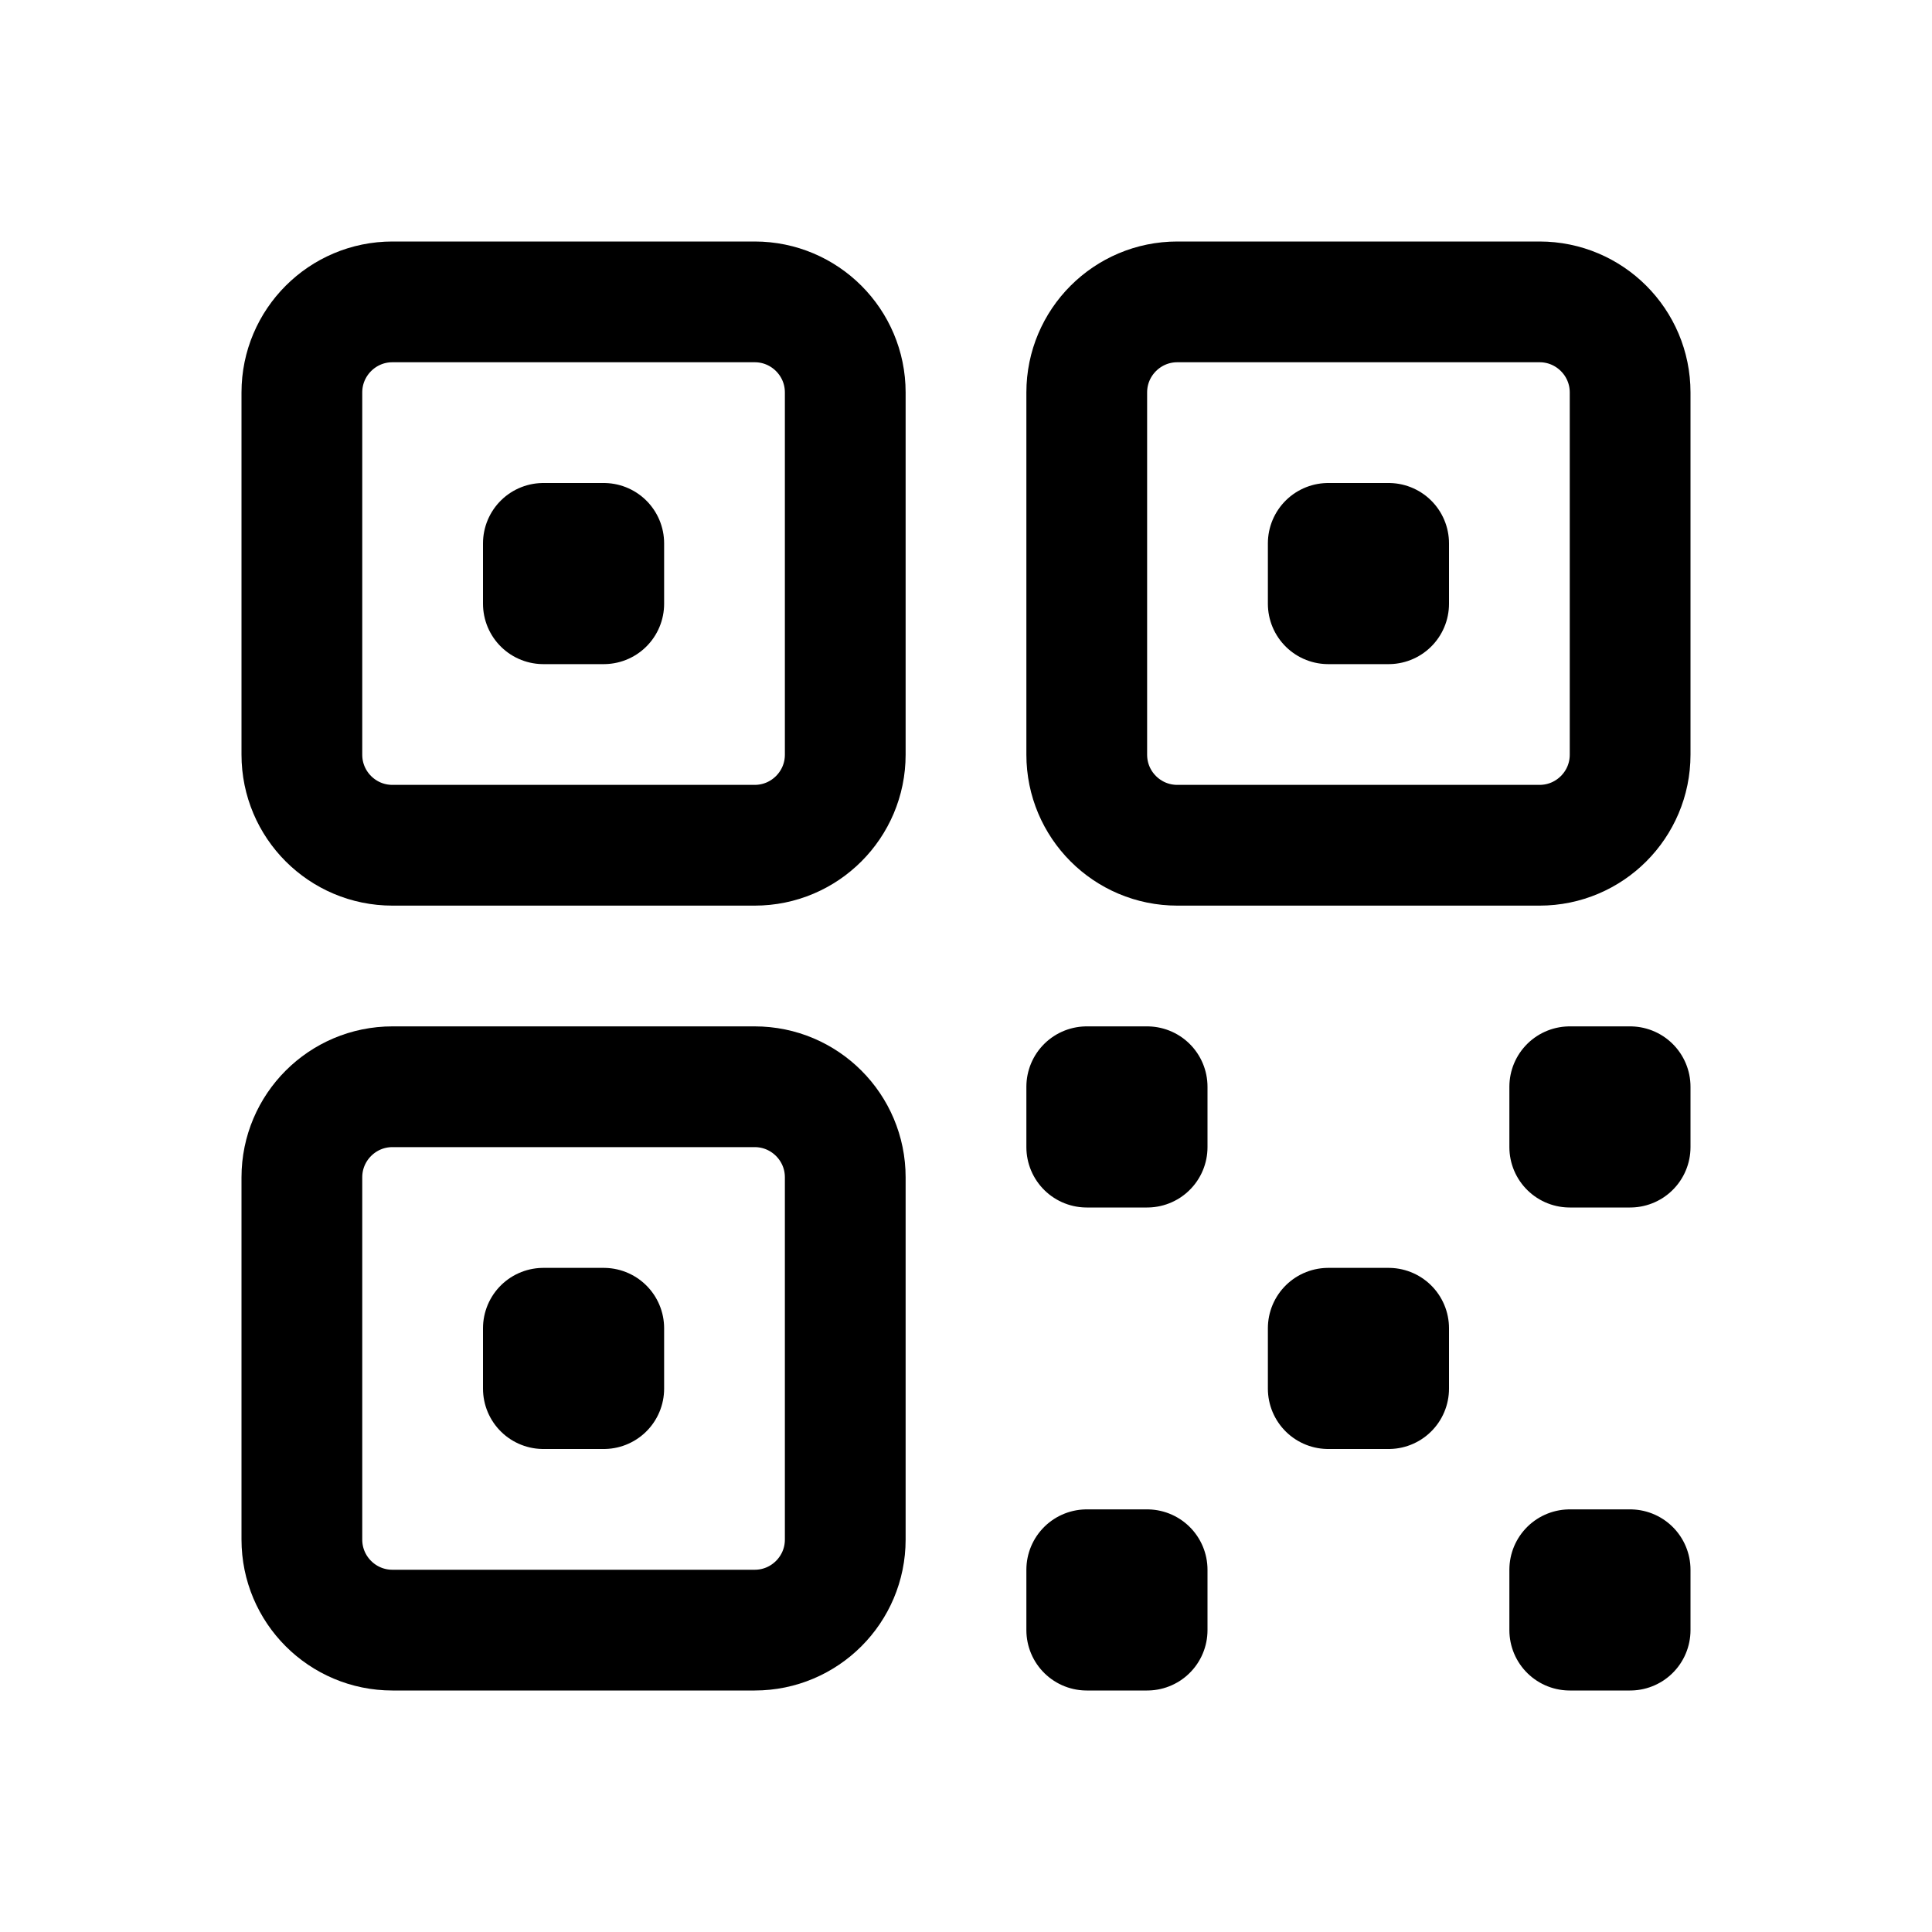
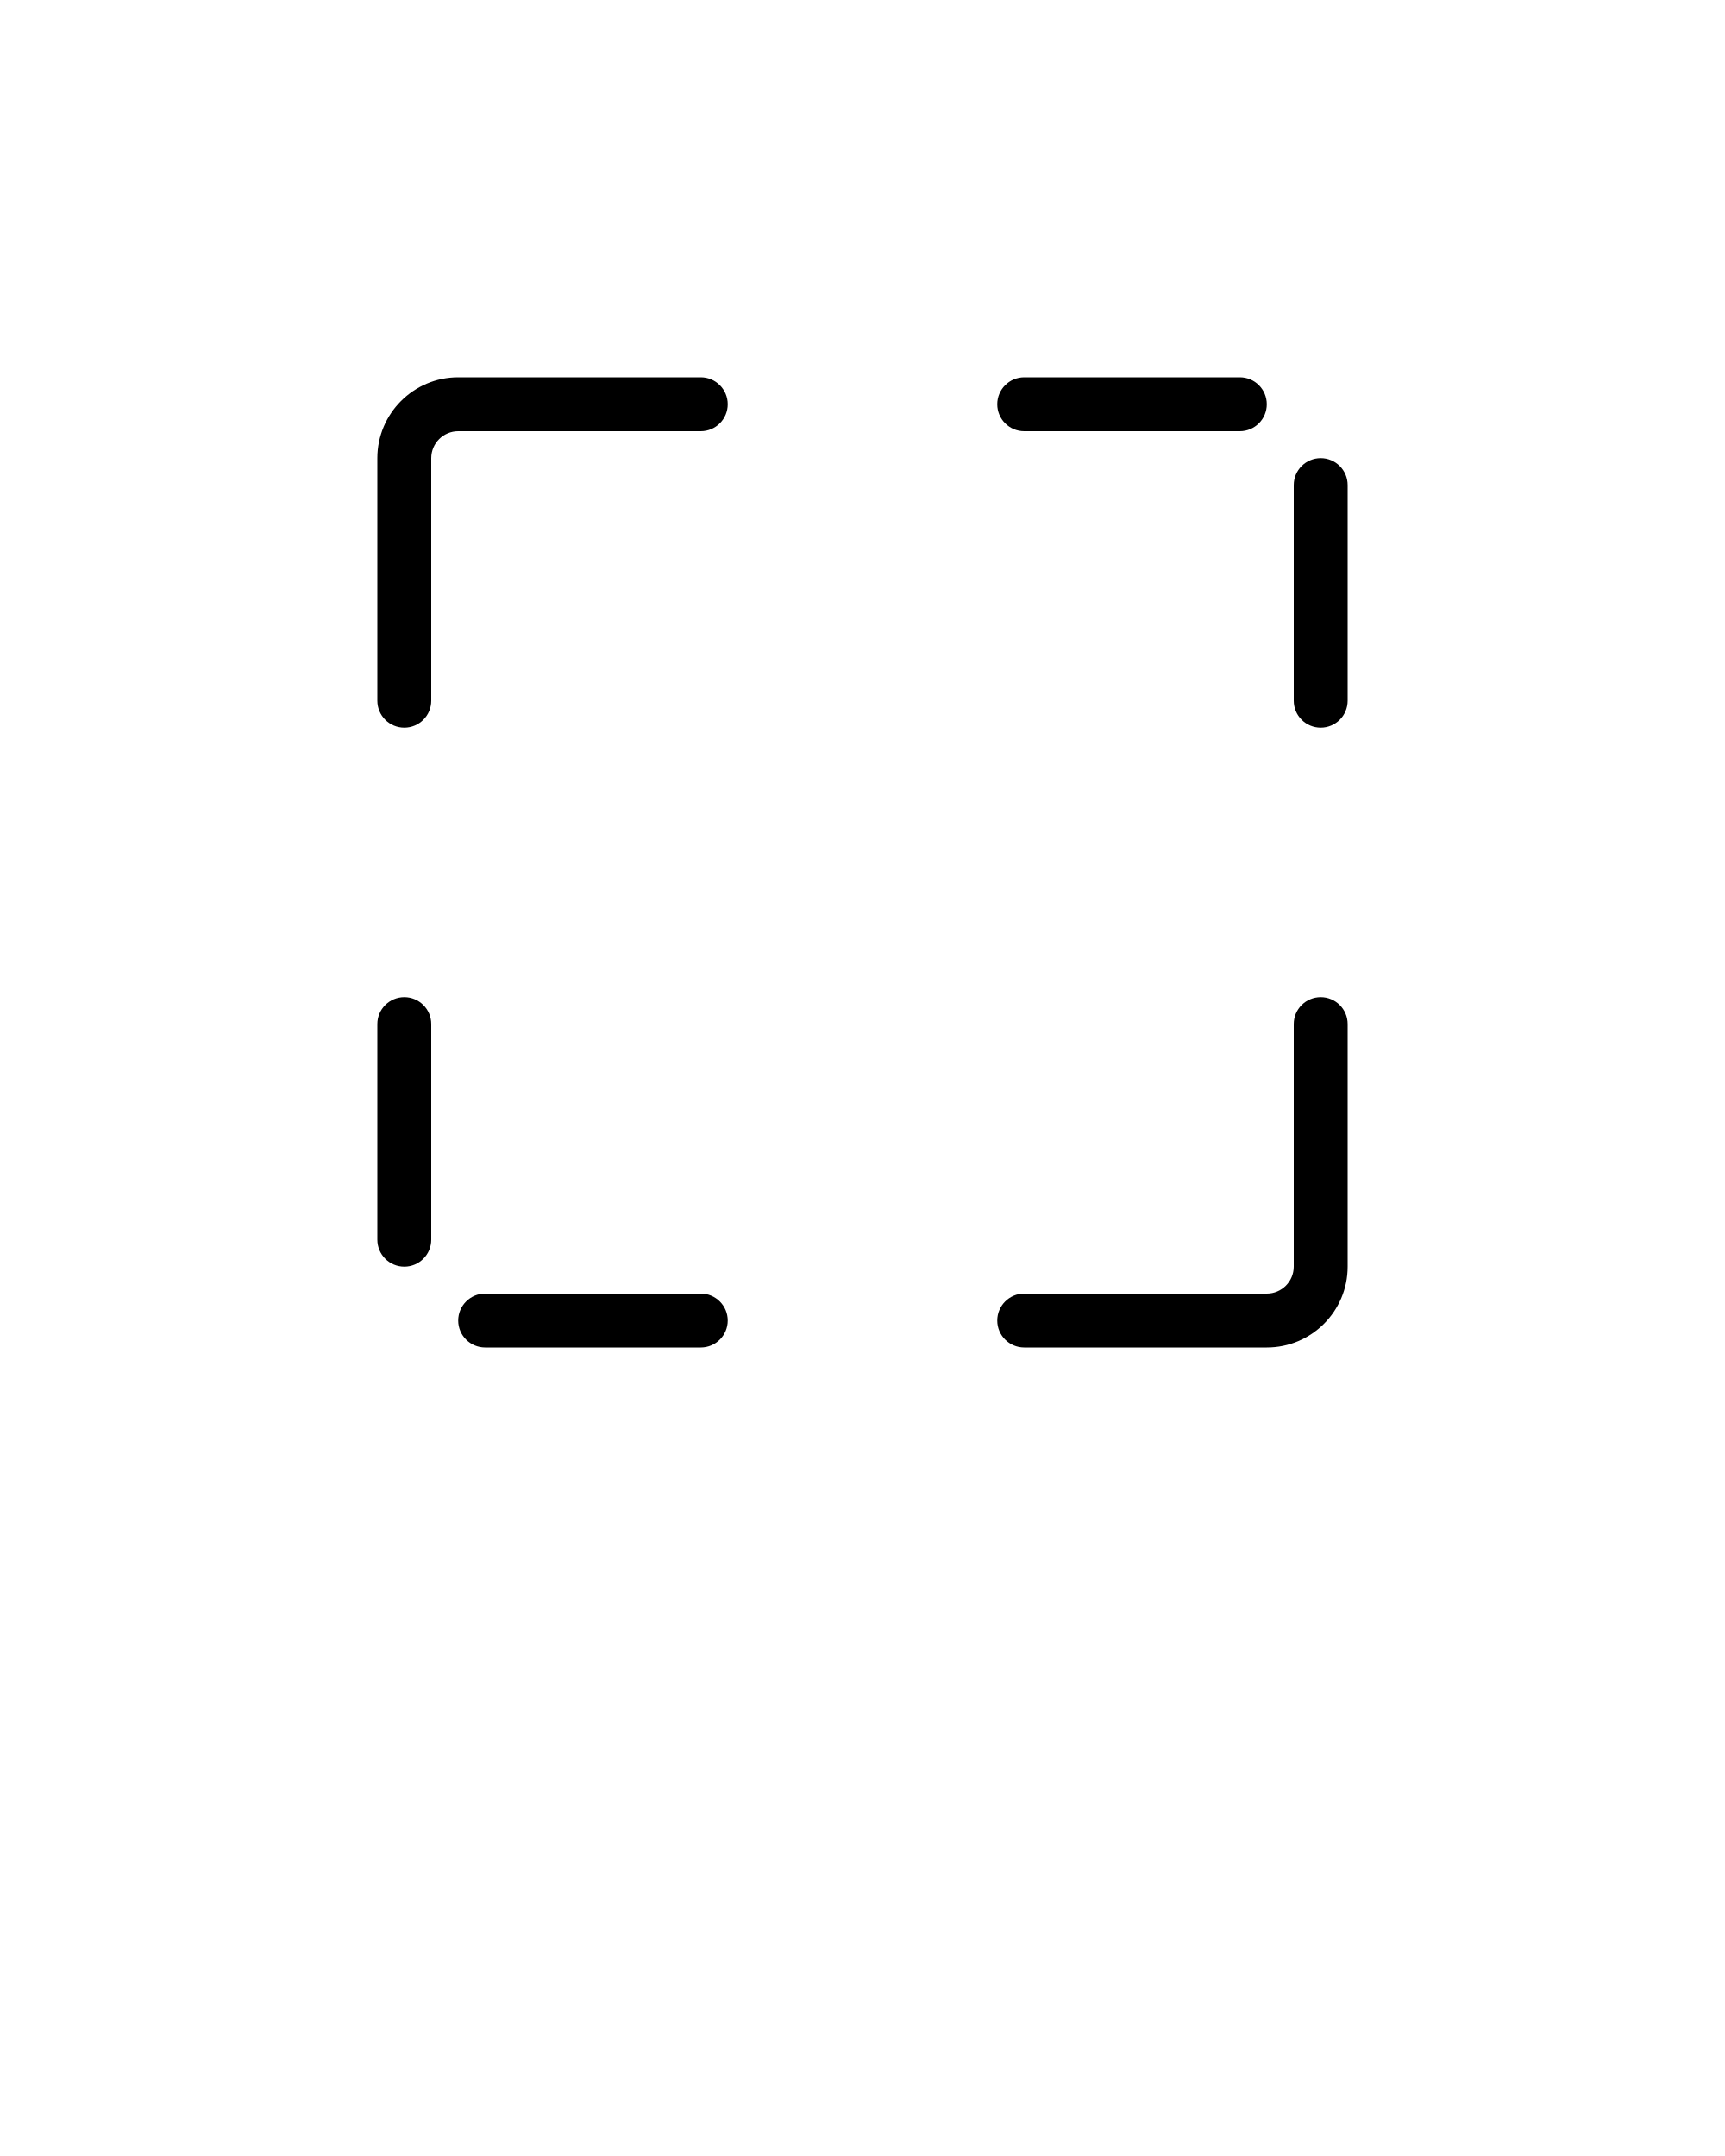
- <svg xmlns="http://www.w3.org/2000/svg" fill="none" viewBox="0 0 24 24" stroke-width="1.5" stroke="currentColor" class="w-6 h-6">
-   <path stroke-linecap="round" stroke-linejoin="round" d="M3.75 4.875c0-.621.504-1.125 1.125-1.125h4.5c.621 0 1.125.504 1.125 1.125v4.5c0 .621-.504 1.125-1.125 1.125h-4.5A1.125 1.125 0 0 1 3.75 9.375v-4.5ZM3.75 14.625c0-.621.504-1.125 1.125-1.125h4.5c.621 0 1.125.504 1.125 1.125v4.5c0 .621-.504 1.125-1.125 1.125h-4.5a1.125 1.125 0 0 1-1.125-1.125v-4.5ZM13.5 4.875c0-.621.504-1.125 1.125-1.125h4.5c.621 0 1.125.504 1.125 1.125v4.5c0 .621-.504 1.125-1.125 1.125h-4.5A1.125 1.125 0 0 1 13.5 9.375v-4.5Z" />
-   <path stroke-linecap="round" stroke-linejoin="round" d="M6.75 6.75h.75v.75h-.75v-.75ZM6.75 16.5h.75v.75h-.75v-.75ZM16.5 6.75h.75v.75h-.75v-.75ZM13.5 13.5h.75v.75h-.75v-.75ZM13.5 19.5h.75v.75h-.75v-.75ZM19.5 13.5h.75v.75h-.75v-.75ZM19.5 19.5h.75v.75h-.75v-.75ZM16.5 16.5h.75v.75h-.75v-.75Z" />
+ <svg xmlns="http://www.w3.org/2000/svg" viewBox="0 0 32 40" version="1.1" xml:space="preserve" style="" x="0px" y="0px" fill-rule="evenodd" clip-rule="evenodd" stroke-linejoin="round" stroke-miterlimit="2">
+   <g transform="matrix(1,0,0,1,-192,-96)">
+     <path d="M211,121L215.5,121C216.328,121 217,120.328 217,119.5L217,115C217,114.724 216.776,114.5 216.5,114.5C216.224,114.5 216,114.724 216,115L216,119.5C216,119.776 215.776,120 215.5,120C215.5,120 211,120 211,120C210.724,120 210.5,120.224 210.5,120.5C210.5,120.776 210.724,121 211,121ZM201,121L205,121C205.276,121 205.5,120.776 205.5,120.5C205.5,120.224 205.276,120 205,120L201,120C200.724,120 200.5,120.224 200.5,120.5C200.5,120.776 200.724,121 201,121ZM199,115L199,119C199,119.276 199.224,119.5 199.5,119.5C199.776,119.5 200,119.276 200,119L200,115C200,114.724 199.776,114.5 199.5,114.5C199.224,114.5 199,114.724 199,115ZM200,109L200,104.5C200,104.224 200.224,104 200.5,104C200.5,104 205,104 205,104C205.276,104 205.5,103.776 205.5,103.5C205.5,103.224 205.276,103 205,103L200.5,103C199.672,103 199,103.672 199,104.5L199,109C199,109.276 199.224,109.5 199.5,109.5C199.776,109.5 200,109.276 200,109ZM216,105L216,109C216,109.276 216.224,109.5 216.5,109.5C216.776,109.5 217,109.276 217,109L217,105C217,104.724 216.776,104.5 216.5,104.5C216.224,104.5 216,104.724 216,105ZM211,104L215,104C215.276,104 215.5,103.776 215.5,103.5C215.5,103.224 215.276,103 215,103L211,103C210.724,103 210.5,103.224 210.5,103.5C210.5,103.776 210.724,104 211,104Z" />
+   </g>
+   <text x="0" y="47" fill="#000000" font-size="5px" font-weight="bold" font-family="'Helvetica Neue', Helvetica, Arial-Unicode, Arial, Sans-serif" />
+   <text x="0" y="52" fill="#000000" font-size="5px" font-weight="bold" font-family="'Helvetica Neue', Helvetica, Arial-Unicode, Arial, Sans-serif" />
</svg>
